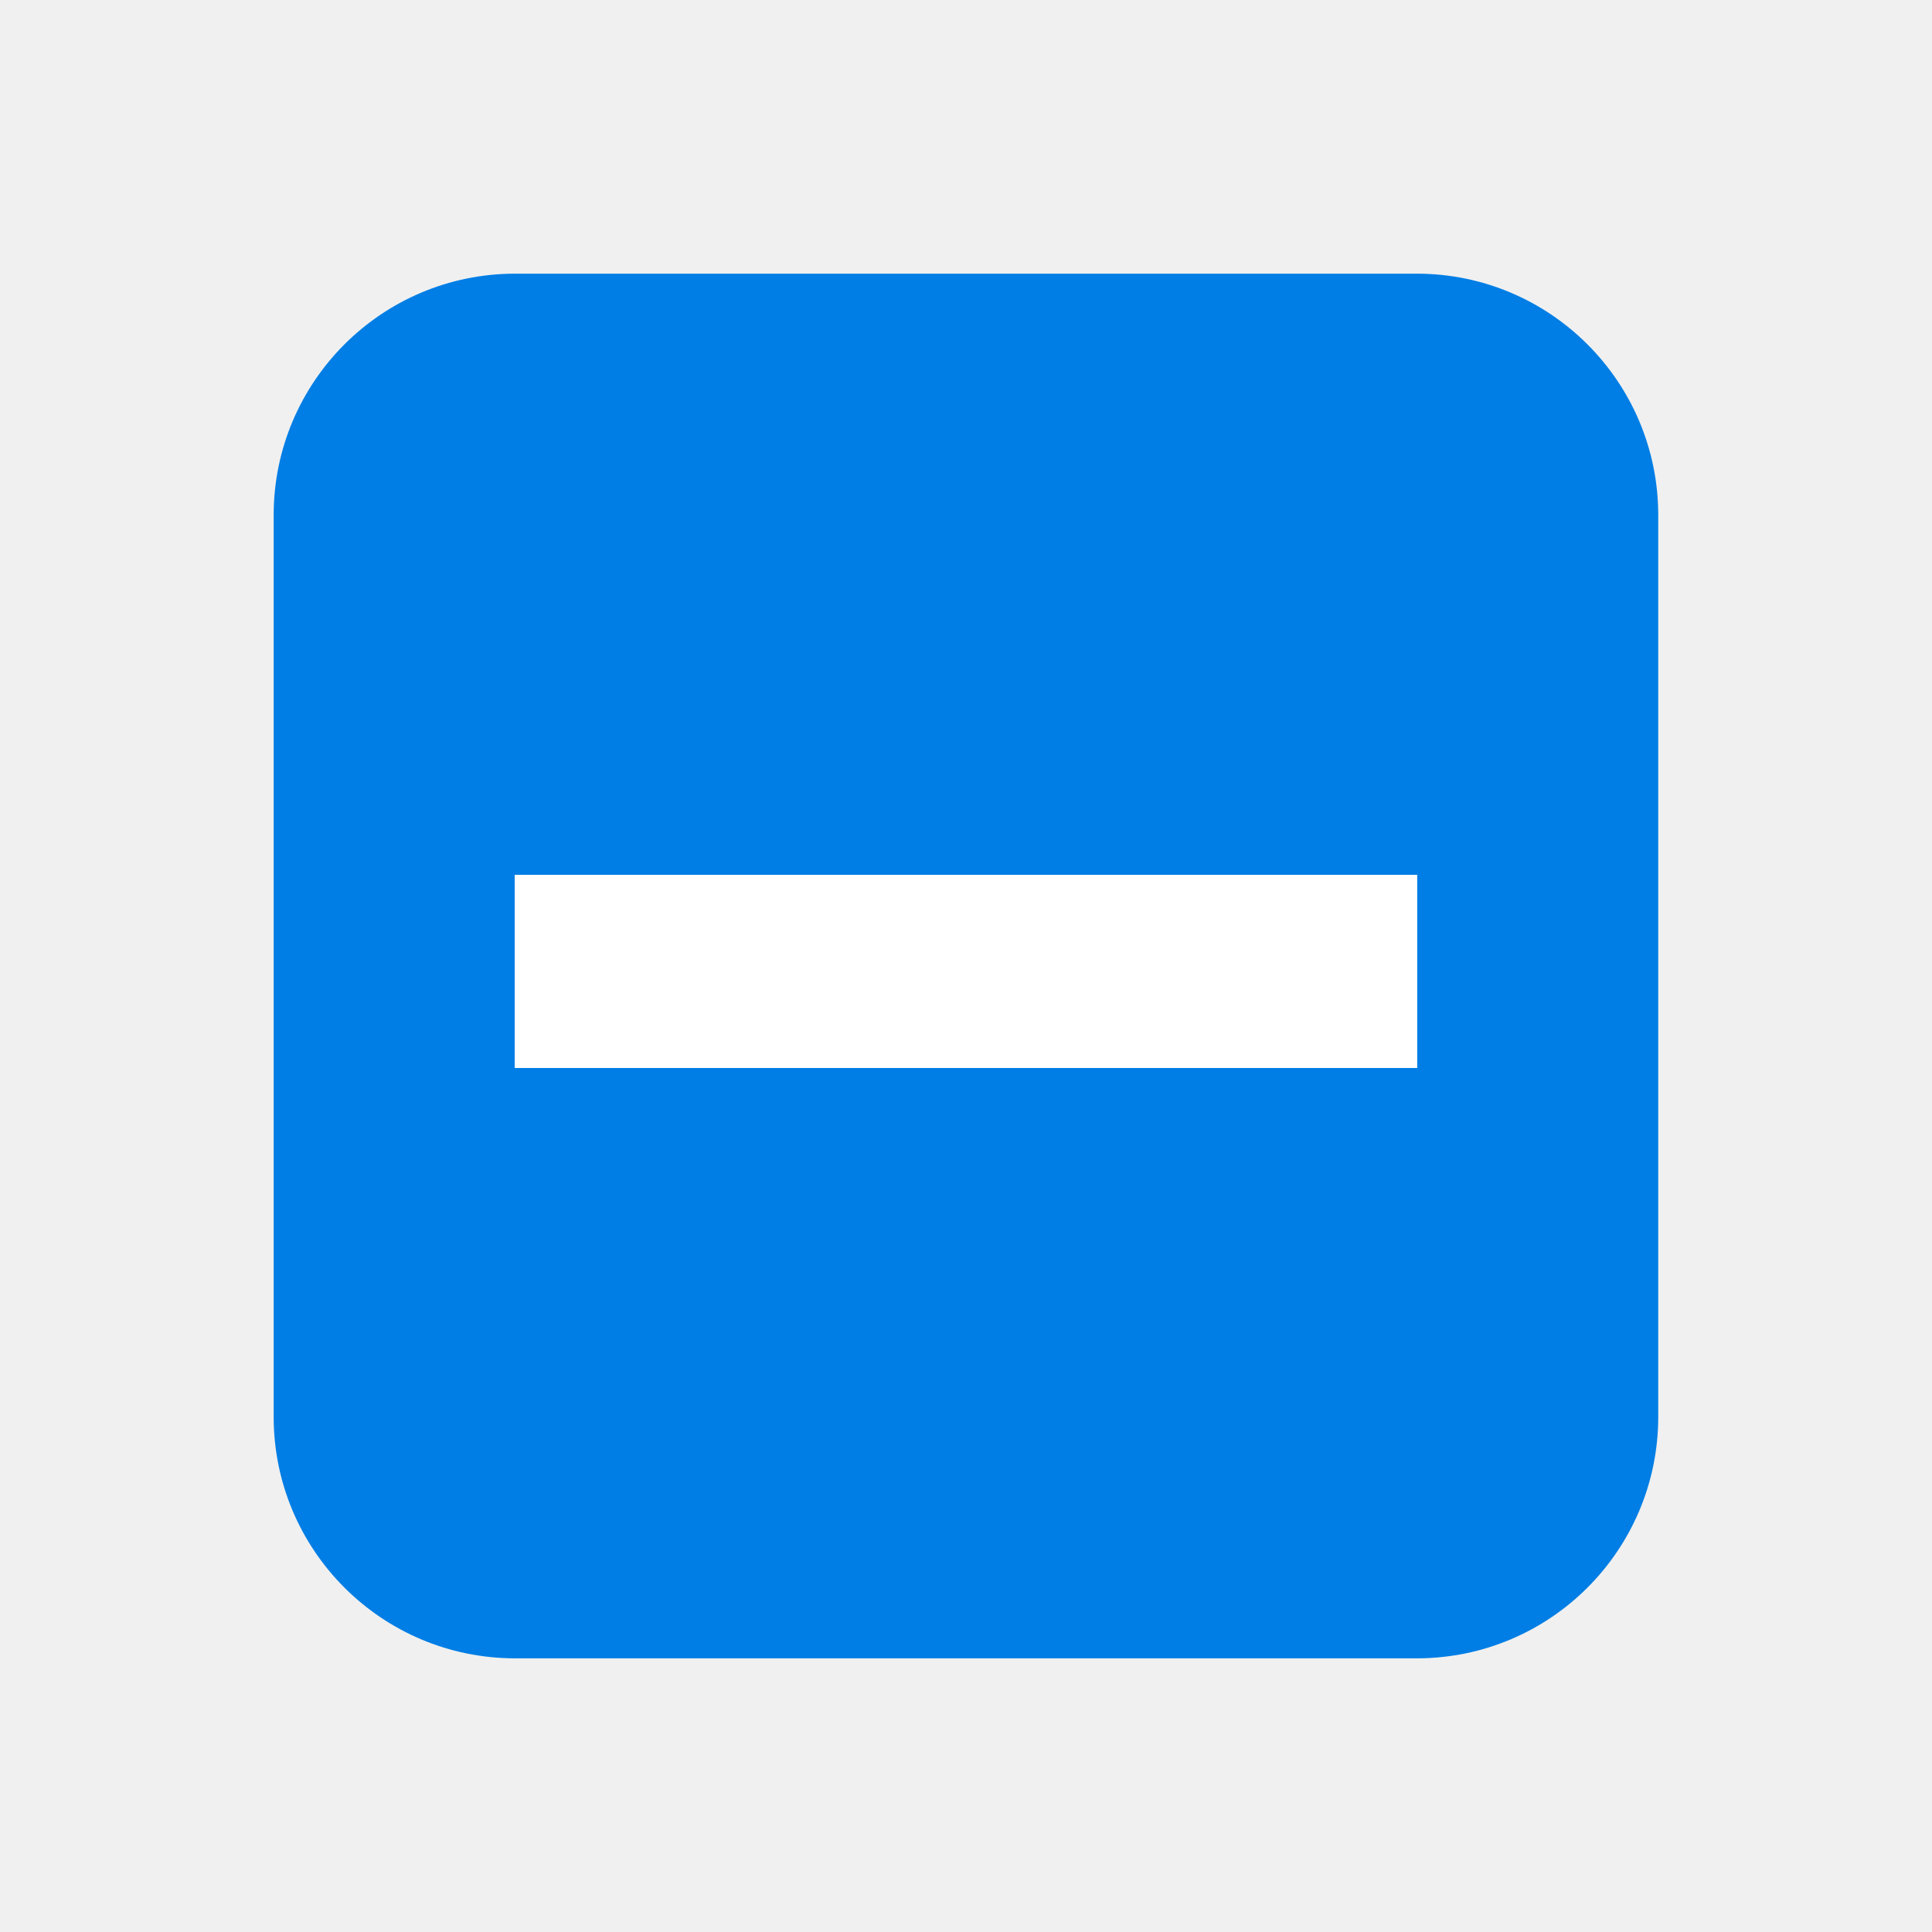
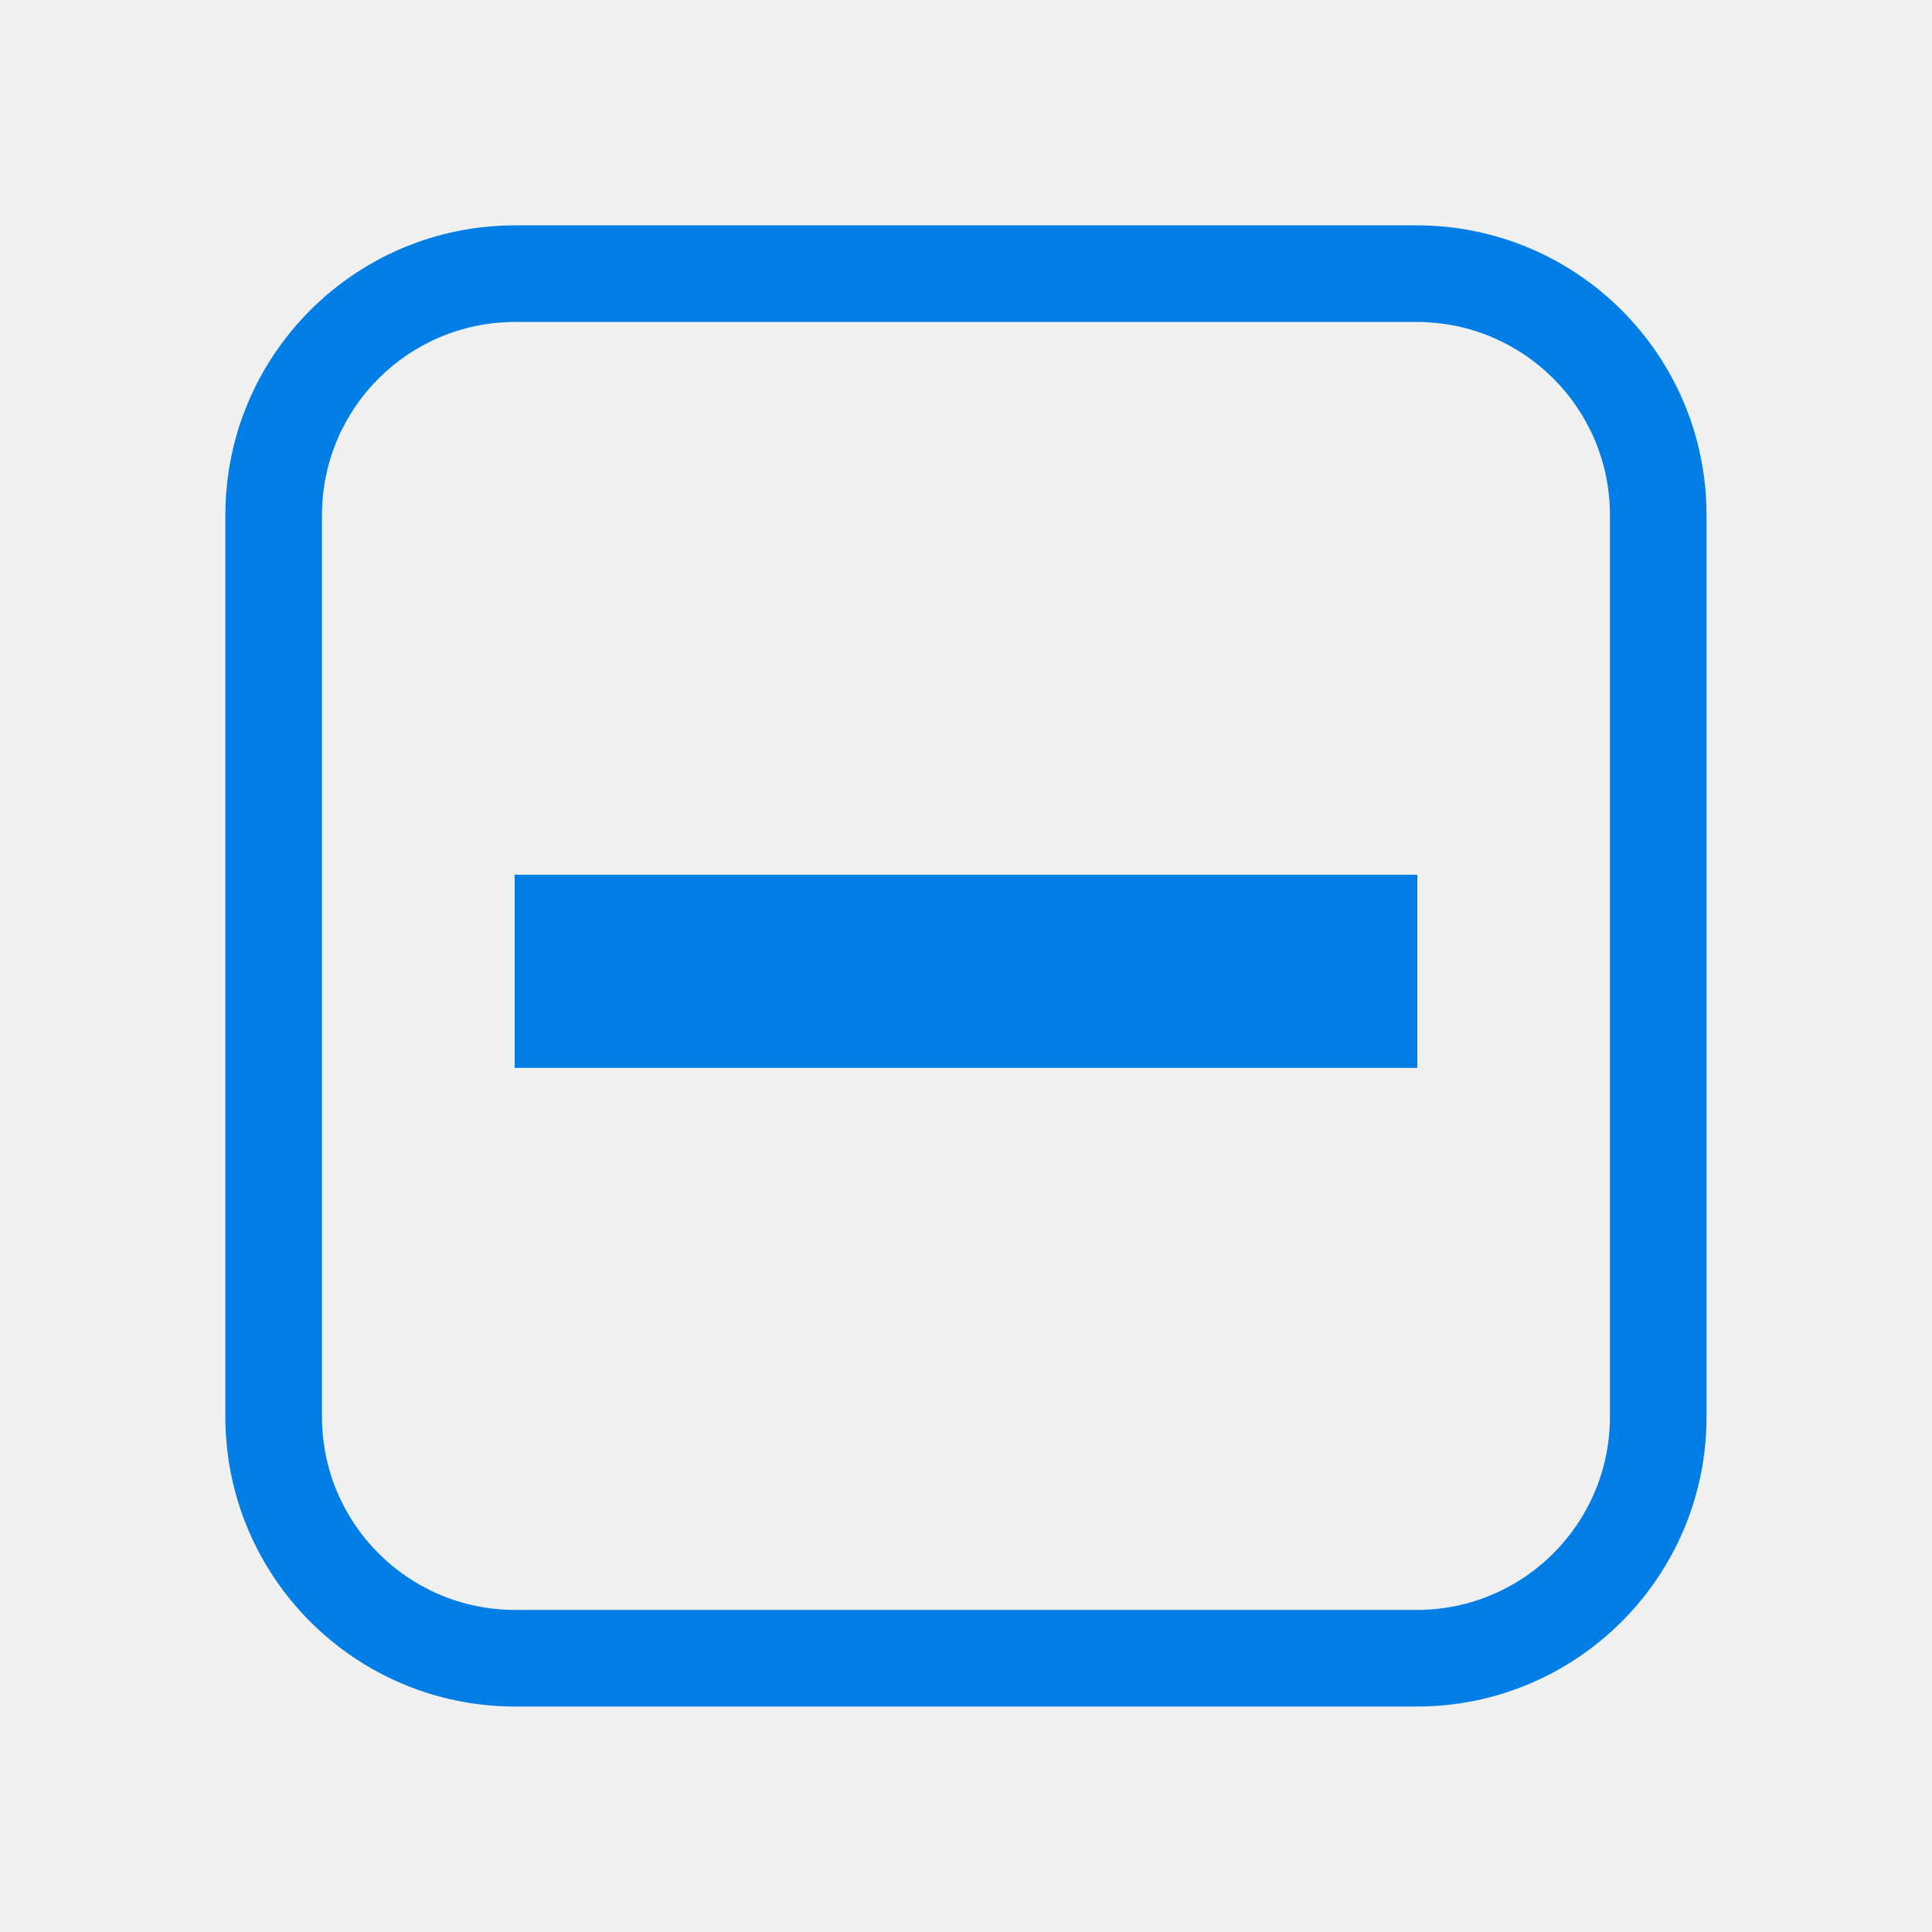
<svg xmlns="http://www.w3.org/2000/svg" width="20" height="20" viewBox="0 0 20 20" fill="none">
-   <path d="M5.333 2.833C3.952 2.833 2.833 3.953 2.833 5.333V14.667C2.833 16.047 3.952 17.167 5.333 17.167H14.666C16.047 17.167 17.166 16.047 17.166 14.667V5.333C17.166 3.953 16.047 2.833 14.666 2.833H5.333Z" fill="#007EE5" />
-   <rect x="5.328" y="9.056" width="9.343" height="2" fill="white" />
+   <path fill-rule="evenodd" clip-rule="evenodd" d="M5.333 3.333C4.228 3.333 3.333 4.228 3.333 5.333V14.666C3.333 15.771 4.228 16.666 5.333 16.666H14.666C15.771 16.666 16.666 15.771 16.666 14.666V5.333C16.666 4.228 15.771 3.333 14.666 3.333H5.333ZM2.333 5.333C2.333 3.676 3.676 2.333 5.333 2.333H14.666C16.323 2.333 17.666 3.676 17.666 5.333V14.666C17.666 16.323 16.323 17.666 14.666 17.666H5.333C3.676 17.666 2.333 16.323 2.333 14.666V5.333Z" fill="#007EE5" />
+   <path d="M5.328 9.055H14.672V11.055H5.328V9.055Z" fill="#007EE5" />
</svg>
